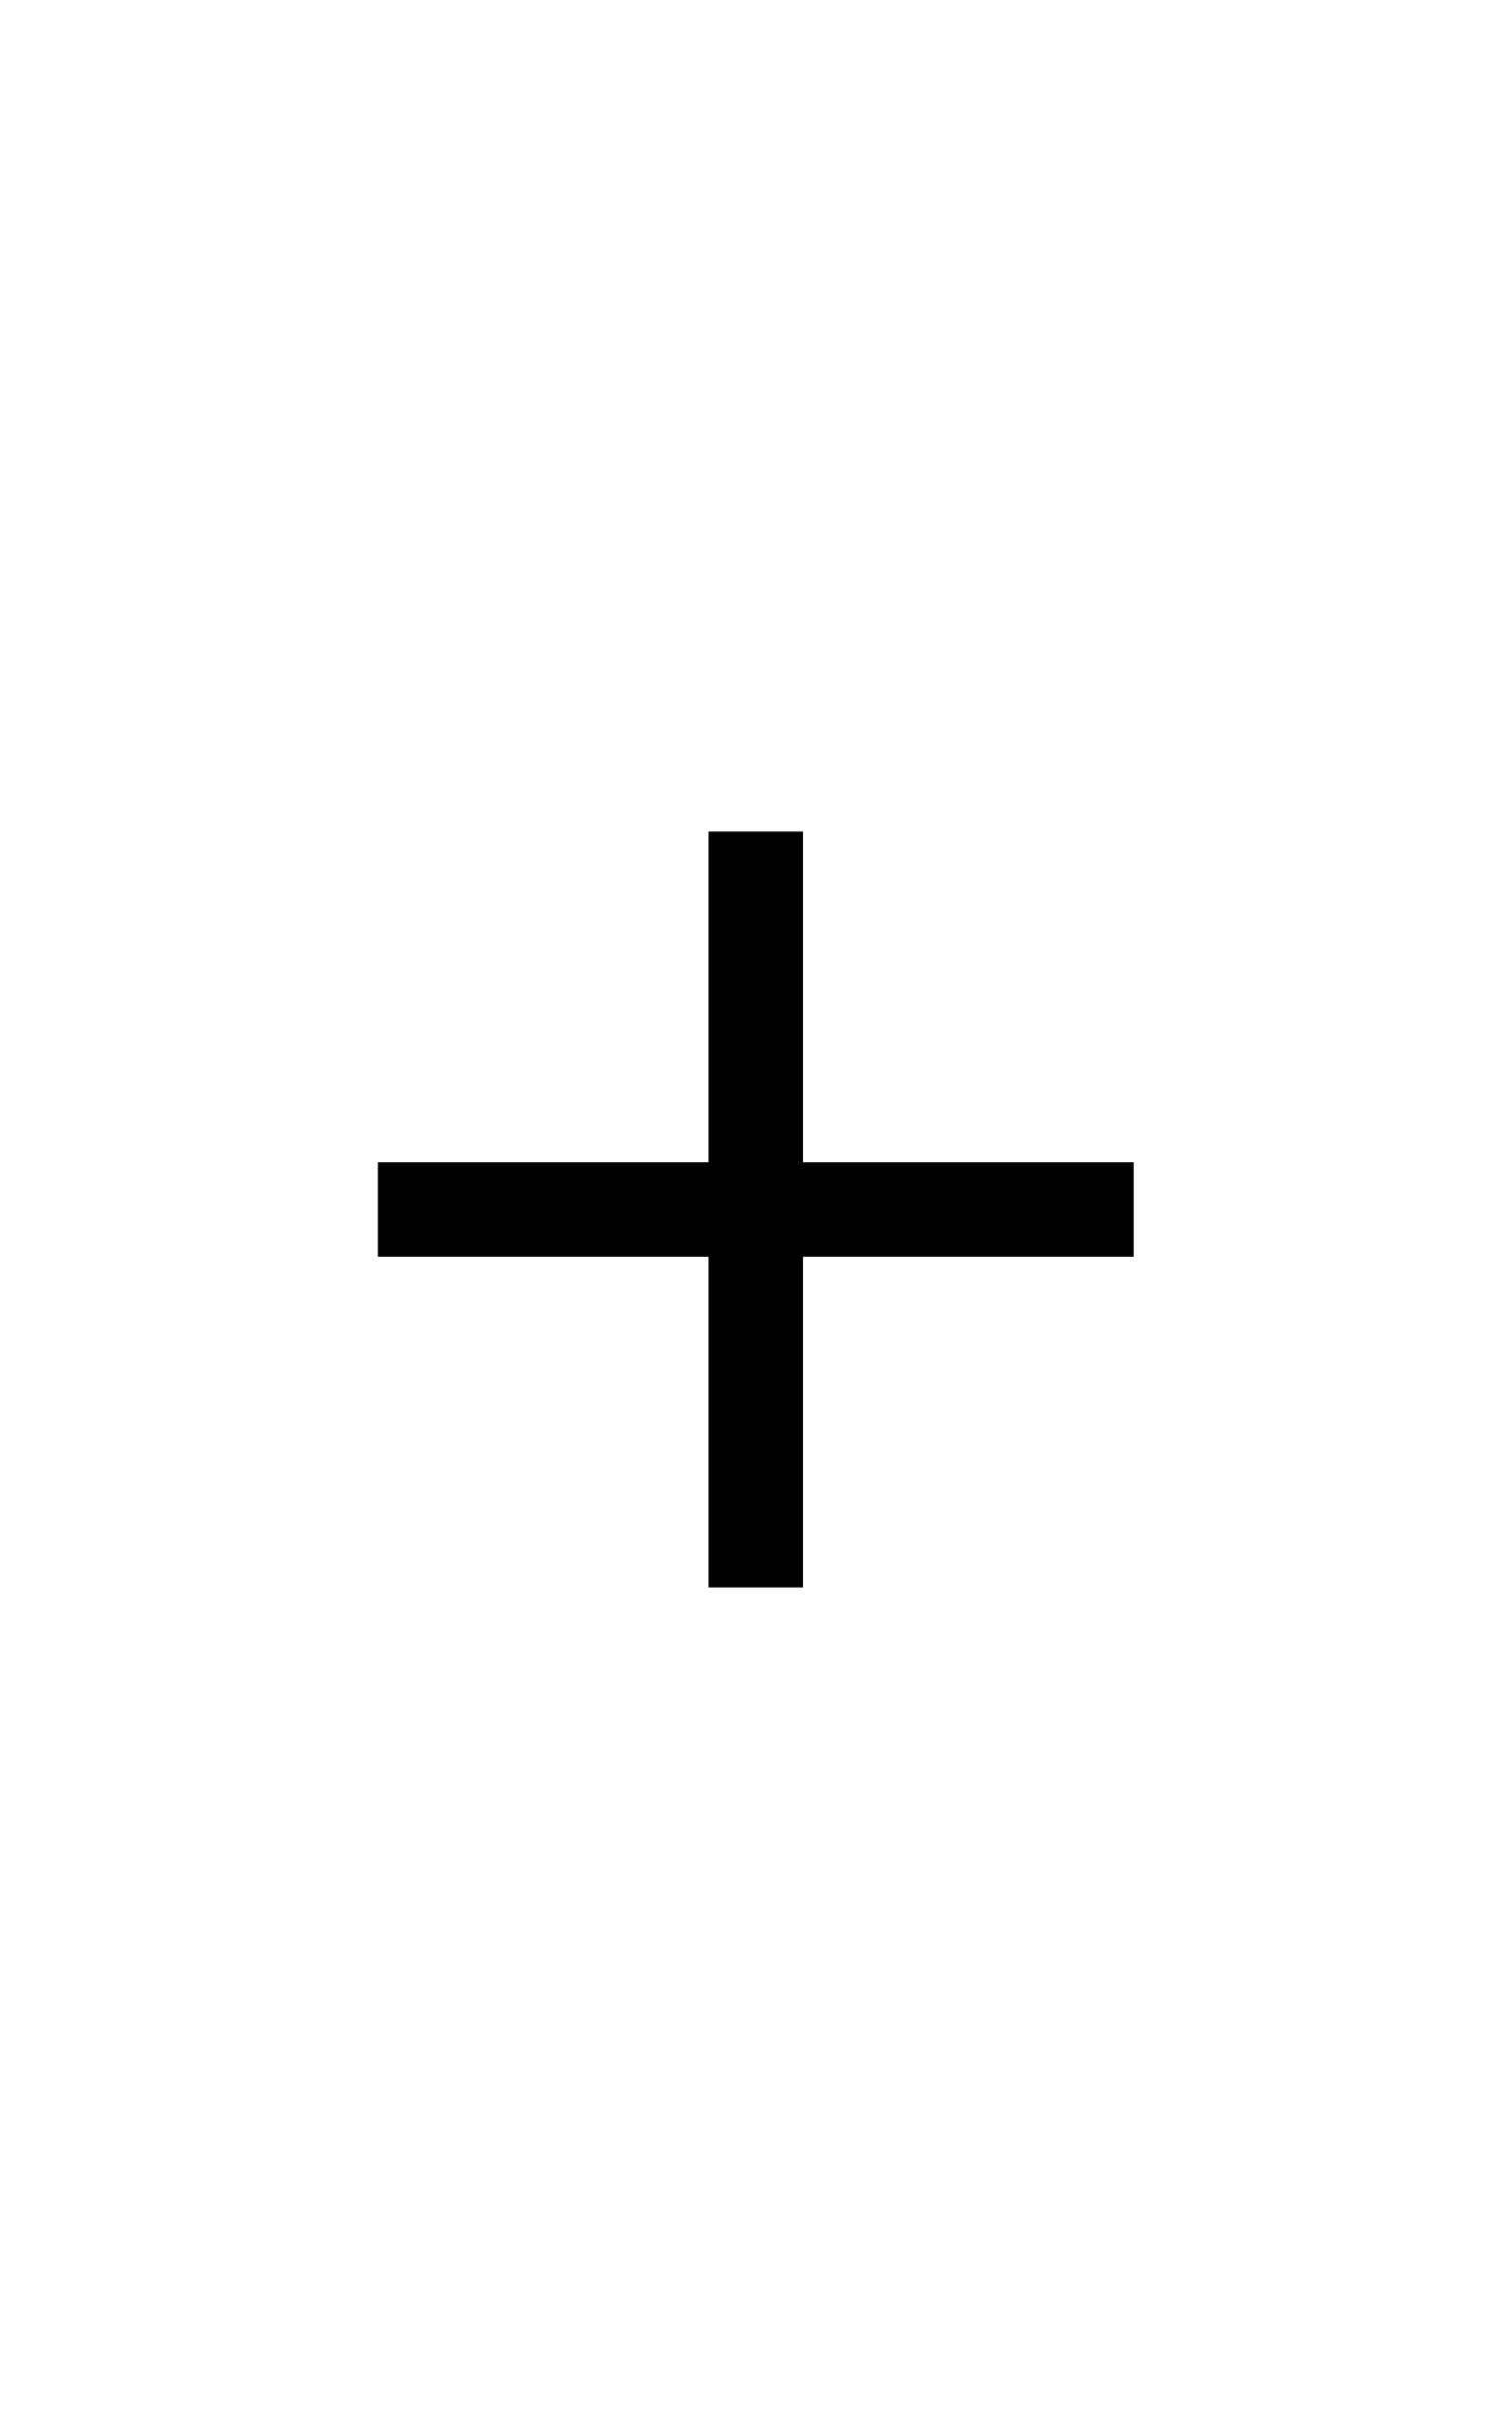
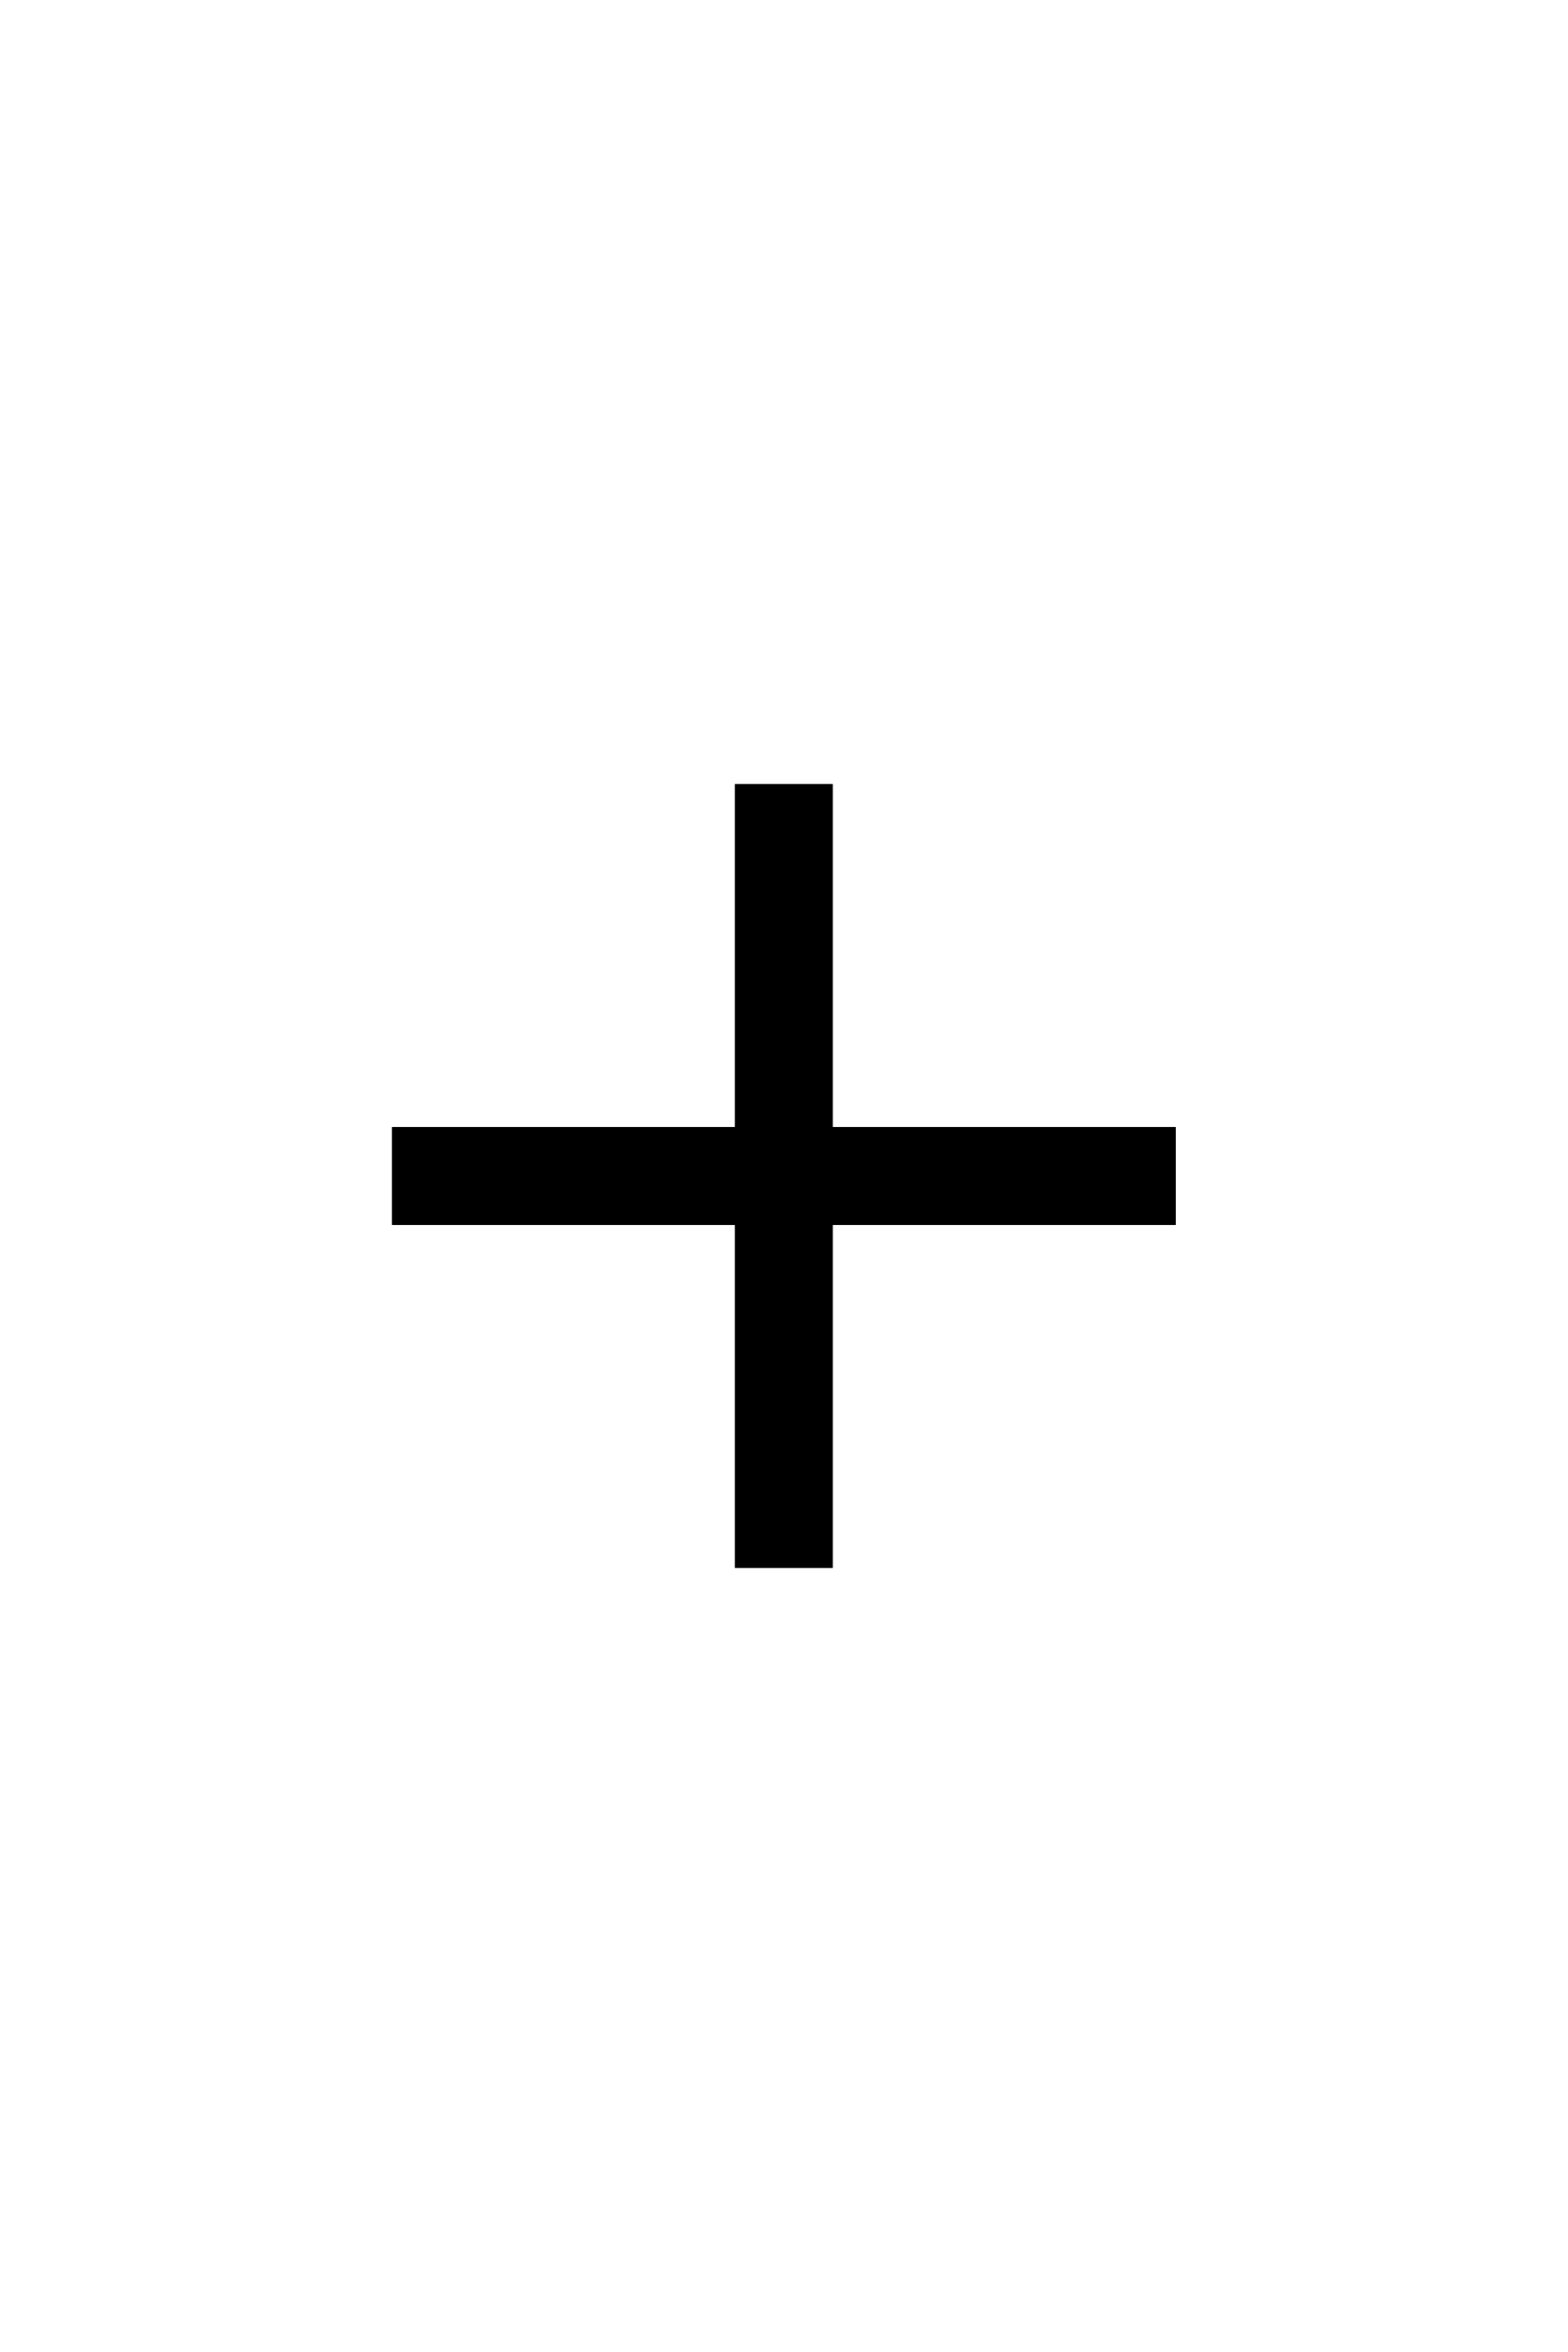
- <svg xmlns="http://www.w3.org/2000/svg" width="25px" height="40px" viewBox="0 0 24 24" fill="current">
+ <svg xmlns="http://www.w3.org/2000/svg" width="20px" height="30px" viewBox="0 0 24 24" fill="current">
  <path fill-rule="evenodd" clip-rule="evenodd" d="M11.25 12.75V18H12.75V12.75H18V11.25H12.75V6H11.25V11.25H6V12.75H11.25Z" fill="current" />
</svg>
